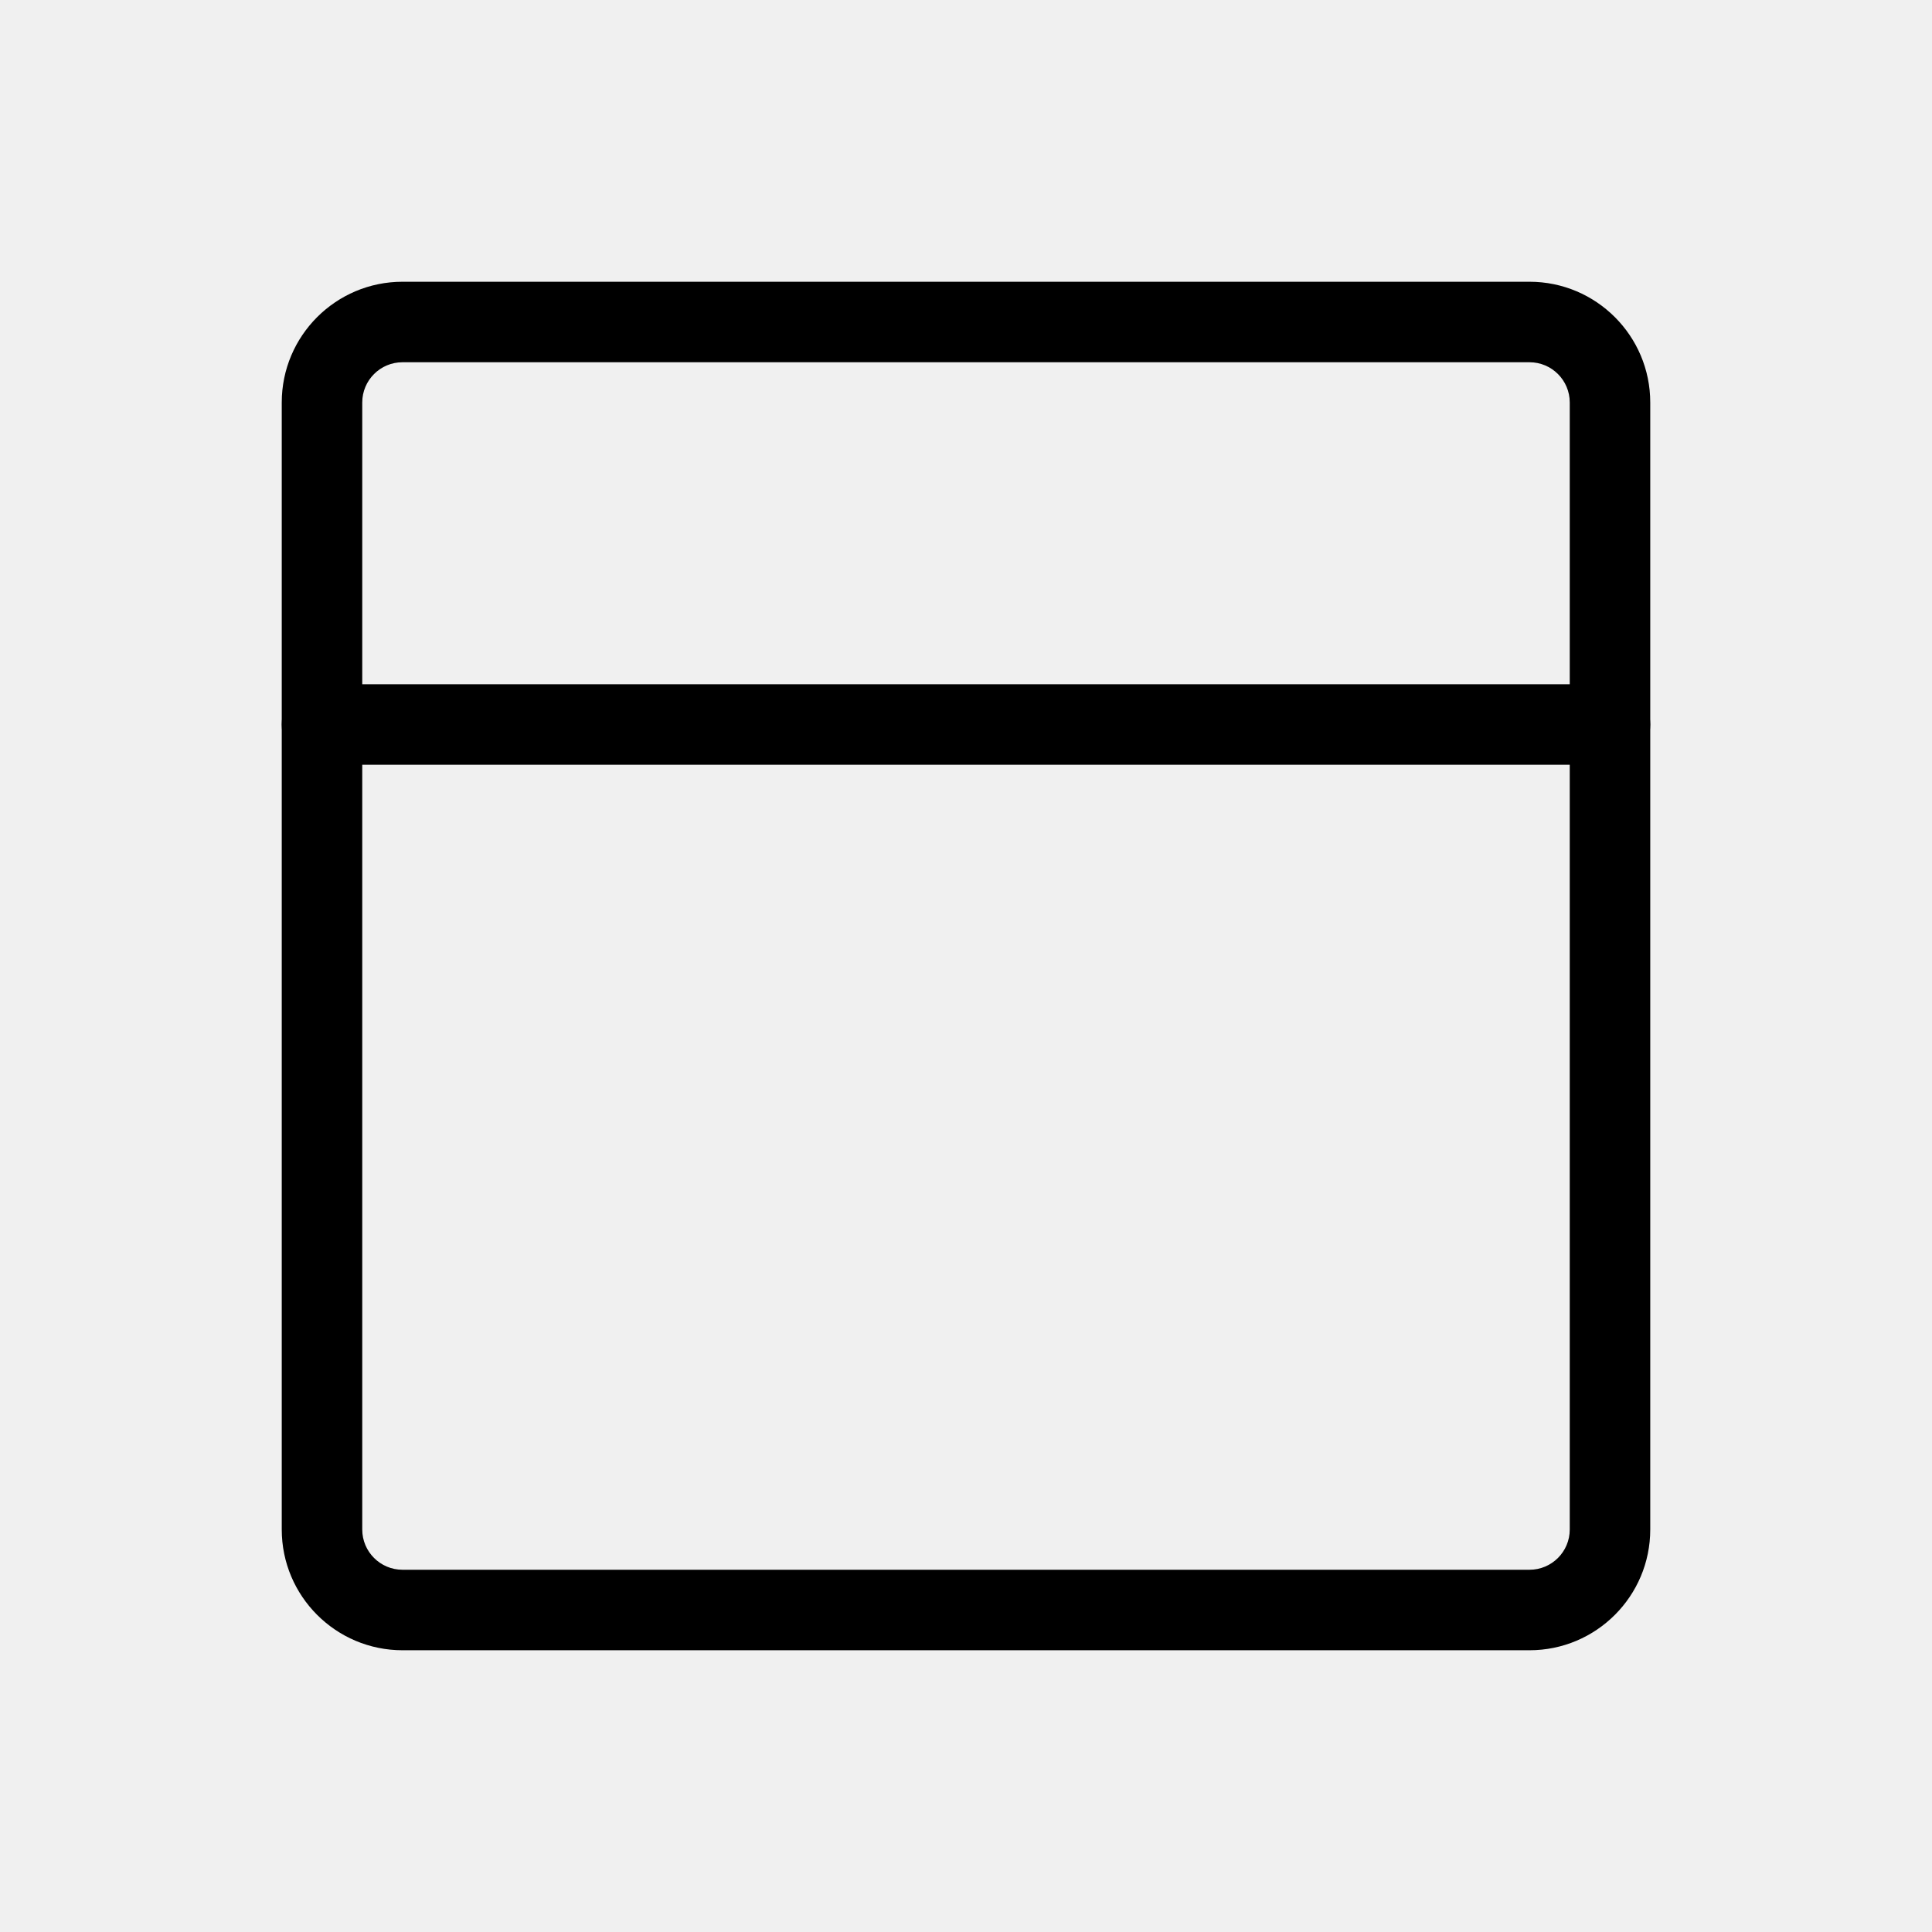
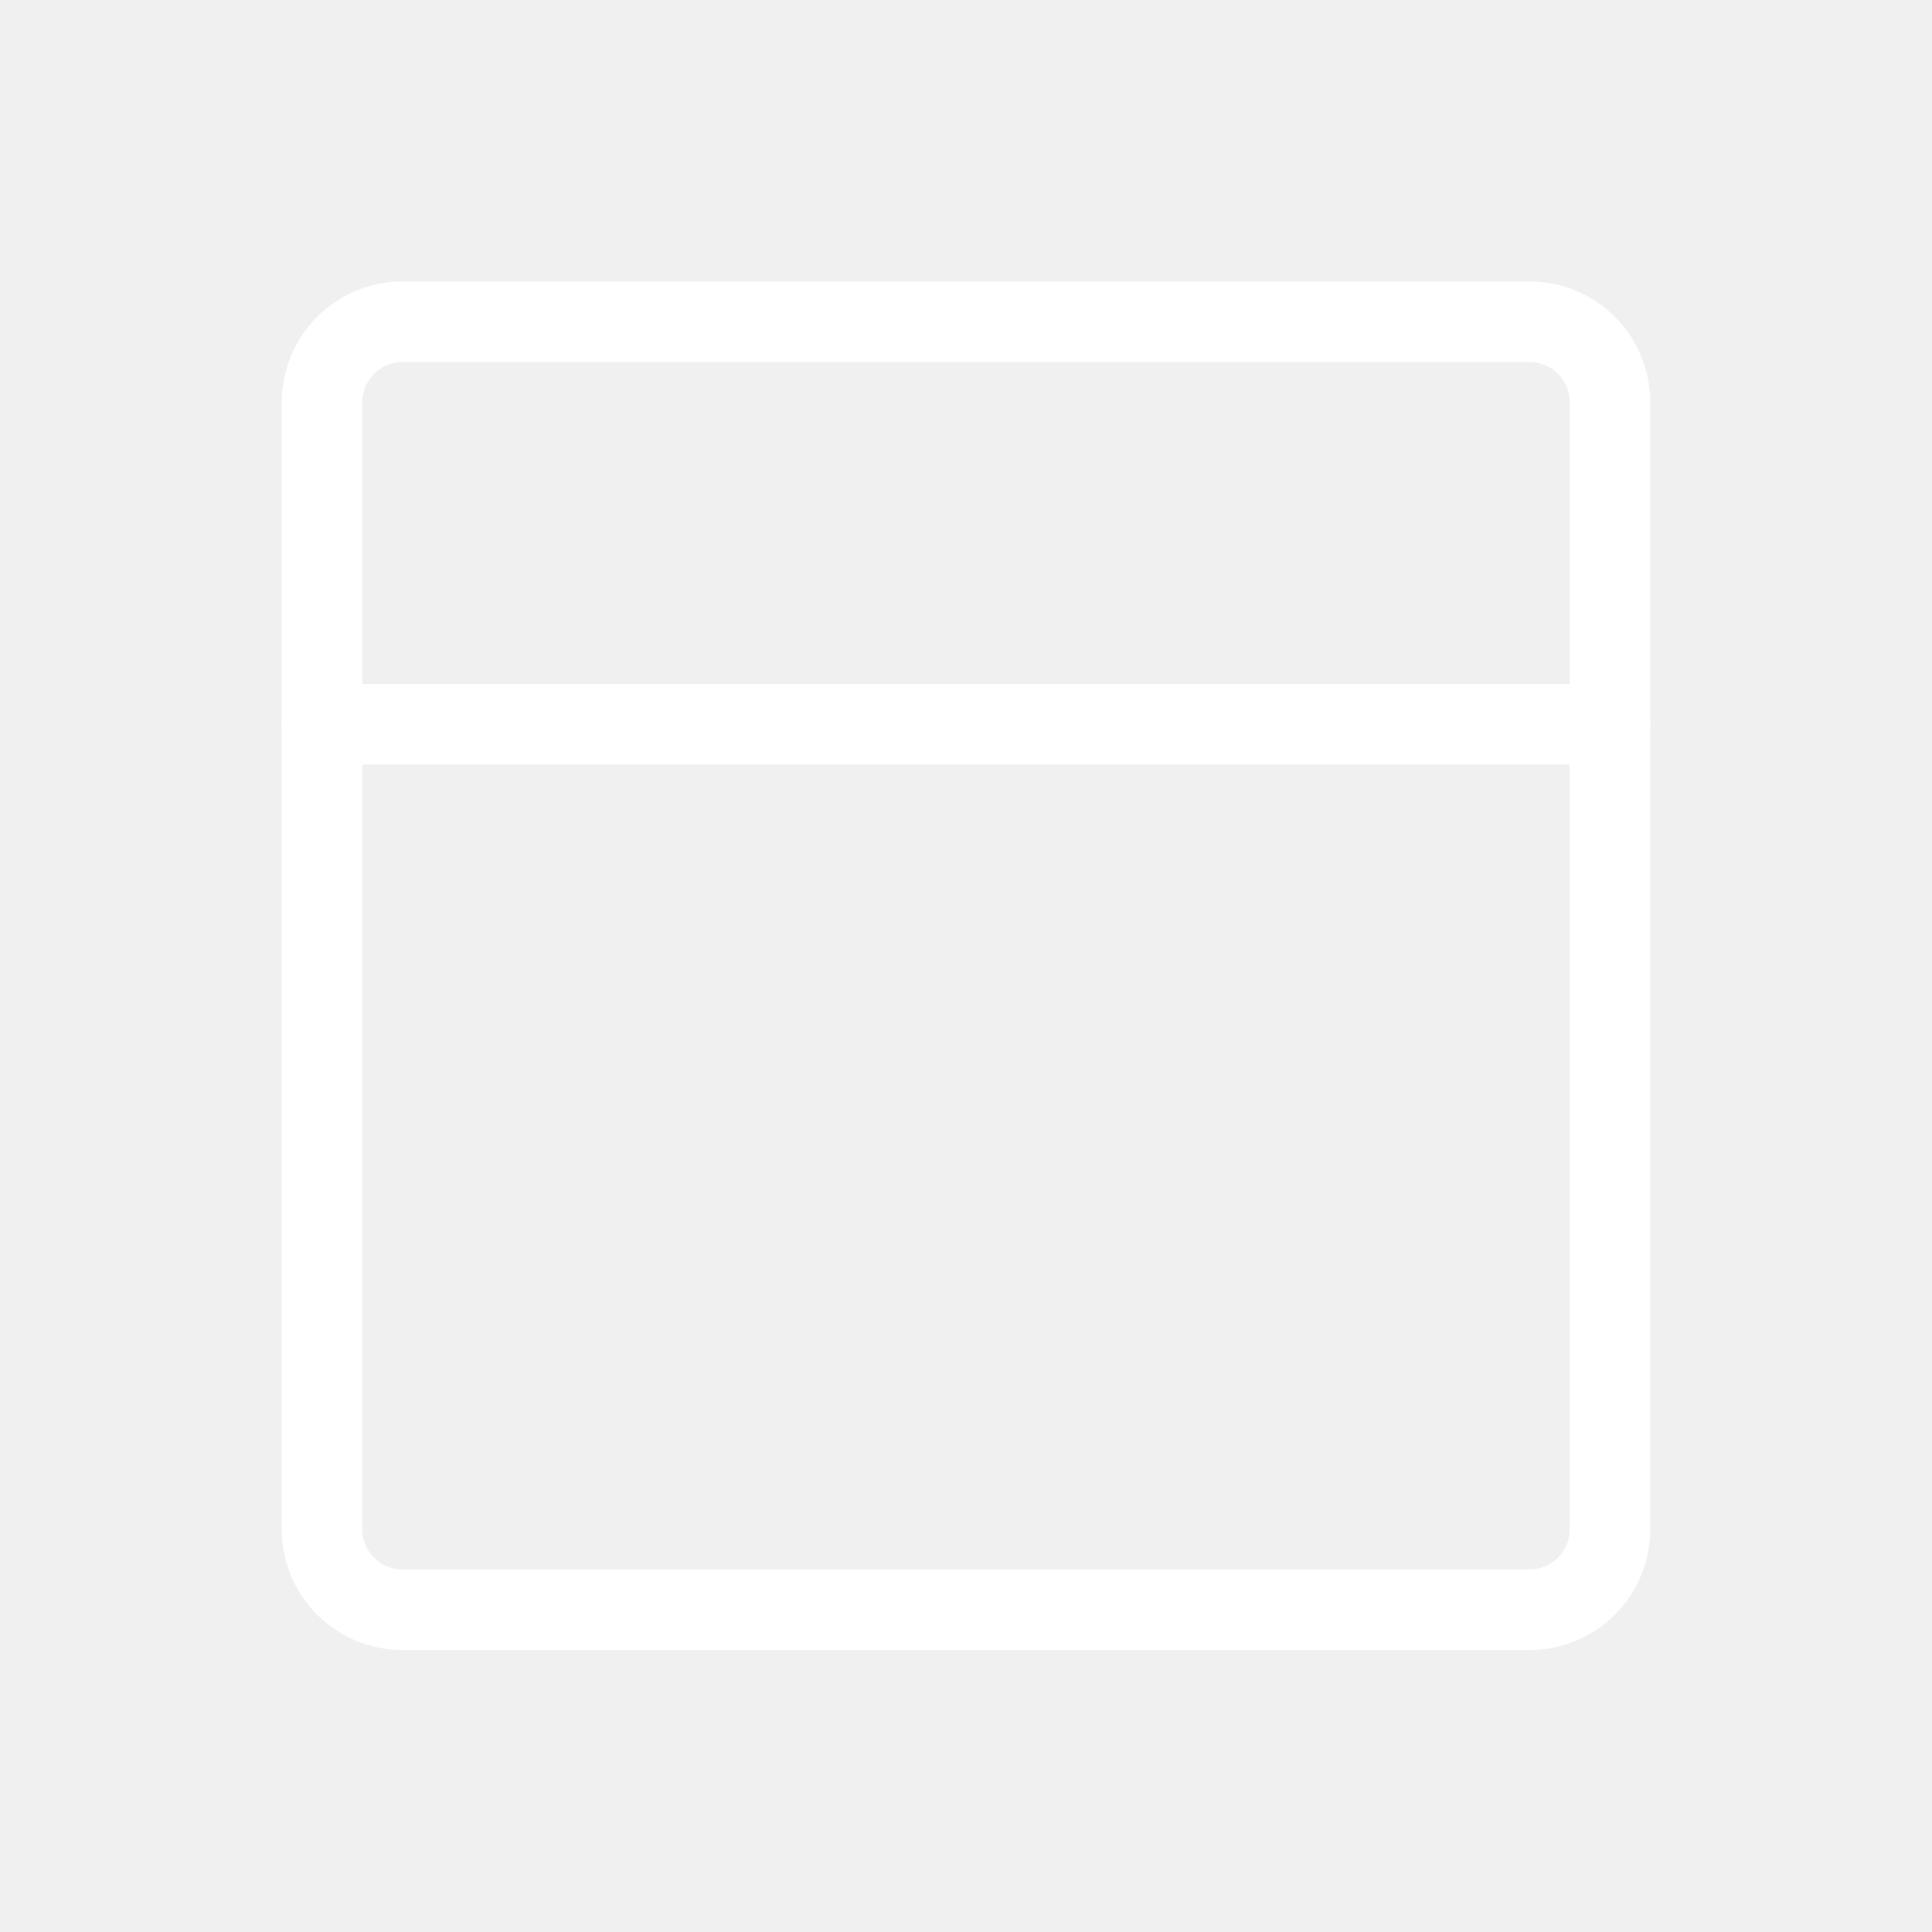
- <svg xmlns="http://www.w3.org/2000/svg" width="24" height="24" viewBox="0 0 24 24" fill="none">
+ <svg xmlns="http://www.w3.org/2000/svg" width="20" height="20" viewBox="0 0 20 20" fill="none">
  <g id="Bar-Top_icon">
    <g id="Vector">
-       <path fill-rule="evenodd" clip-rule="evenodd" d="M20 9.5L4 9.5C3.724 9.5 3.5 9.276 3.5 9C3.5 8.724 3.724 8.5 4 8.5L20 8.5C20.276 8.5 20.5 8.724 20.5 9C20.5 9.276 20.276 9.5 20 9.5Z" fill="black" />
-       <path fill-rule="evenodd" clip-rule="evenodd" d="M19 4.5L5 4.5C4.724 4.5 4.5 4.724 4.5 5L4.5 19C4.5 19.276 4.724 19.5 5 19.5L19 19.5C19.276 19.5 19.5 19.276 19.5 19L19.5 5C19.5 4.724 19.276 4.5 19 4.5ZM5 3.5L19 3.5C19.828 3.5 20.5 4.172 20.5 5L20.5 19C20.5 19.828 19.828 20.5 19 20.5L5 20.5C4.172 20.5 3.5 19.828 3.5 19L3.5 5C3.5 4.172 4.172 3.5 5 3.5Z" fill="black" />
+       <path fill-rule="evenodd" clip-rule="evenodd" d="M16.667 7.914L3.333 7.914C3.103 7.914 2.917 7.728 2.917 7.497C2.917 7.267 3.103 7.081 3.333 7.081L16.667 7.081C16.897 7.081 17.083 7.267 17.083 7.497C17.083 7.728 16.897 7.914 16.667 7.914Z" fill="white" />
+       <path fill-rule="evenodd" clip-rule="evenodd" d="M15.833 3.747L4.167 3.747C3.937 3.747 3.75 3.934 3.75 4.164L3.75 15.831C3.75 16.061 3.937 16.247 4.167 16.247L15.833 16.247C16.063 16.247 16.25 16.061 16.25 15.831L16.25 4.164C16.25 3.934 16.063 3.747 15.833 3.747ZM4.167 2.914L15.833 2.914C16.524 2.914 17.083 3.474 17.083 4.164L17.083 15.831C17.083 16.521 16.524 17.081 15.833 17.081L4.167 17.081C3.476 17.081 2.917 16.521 2.917 15.831L2.917 4.164C2.917 3.474 3.476 2.914 4.167 2.914Z" fill="white" />
    </g>
  </g>
</svg>
